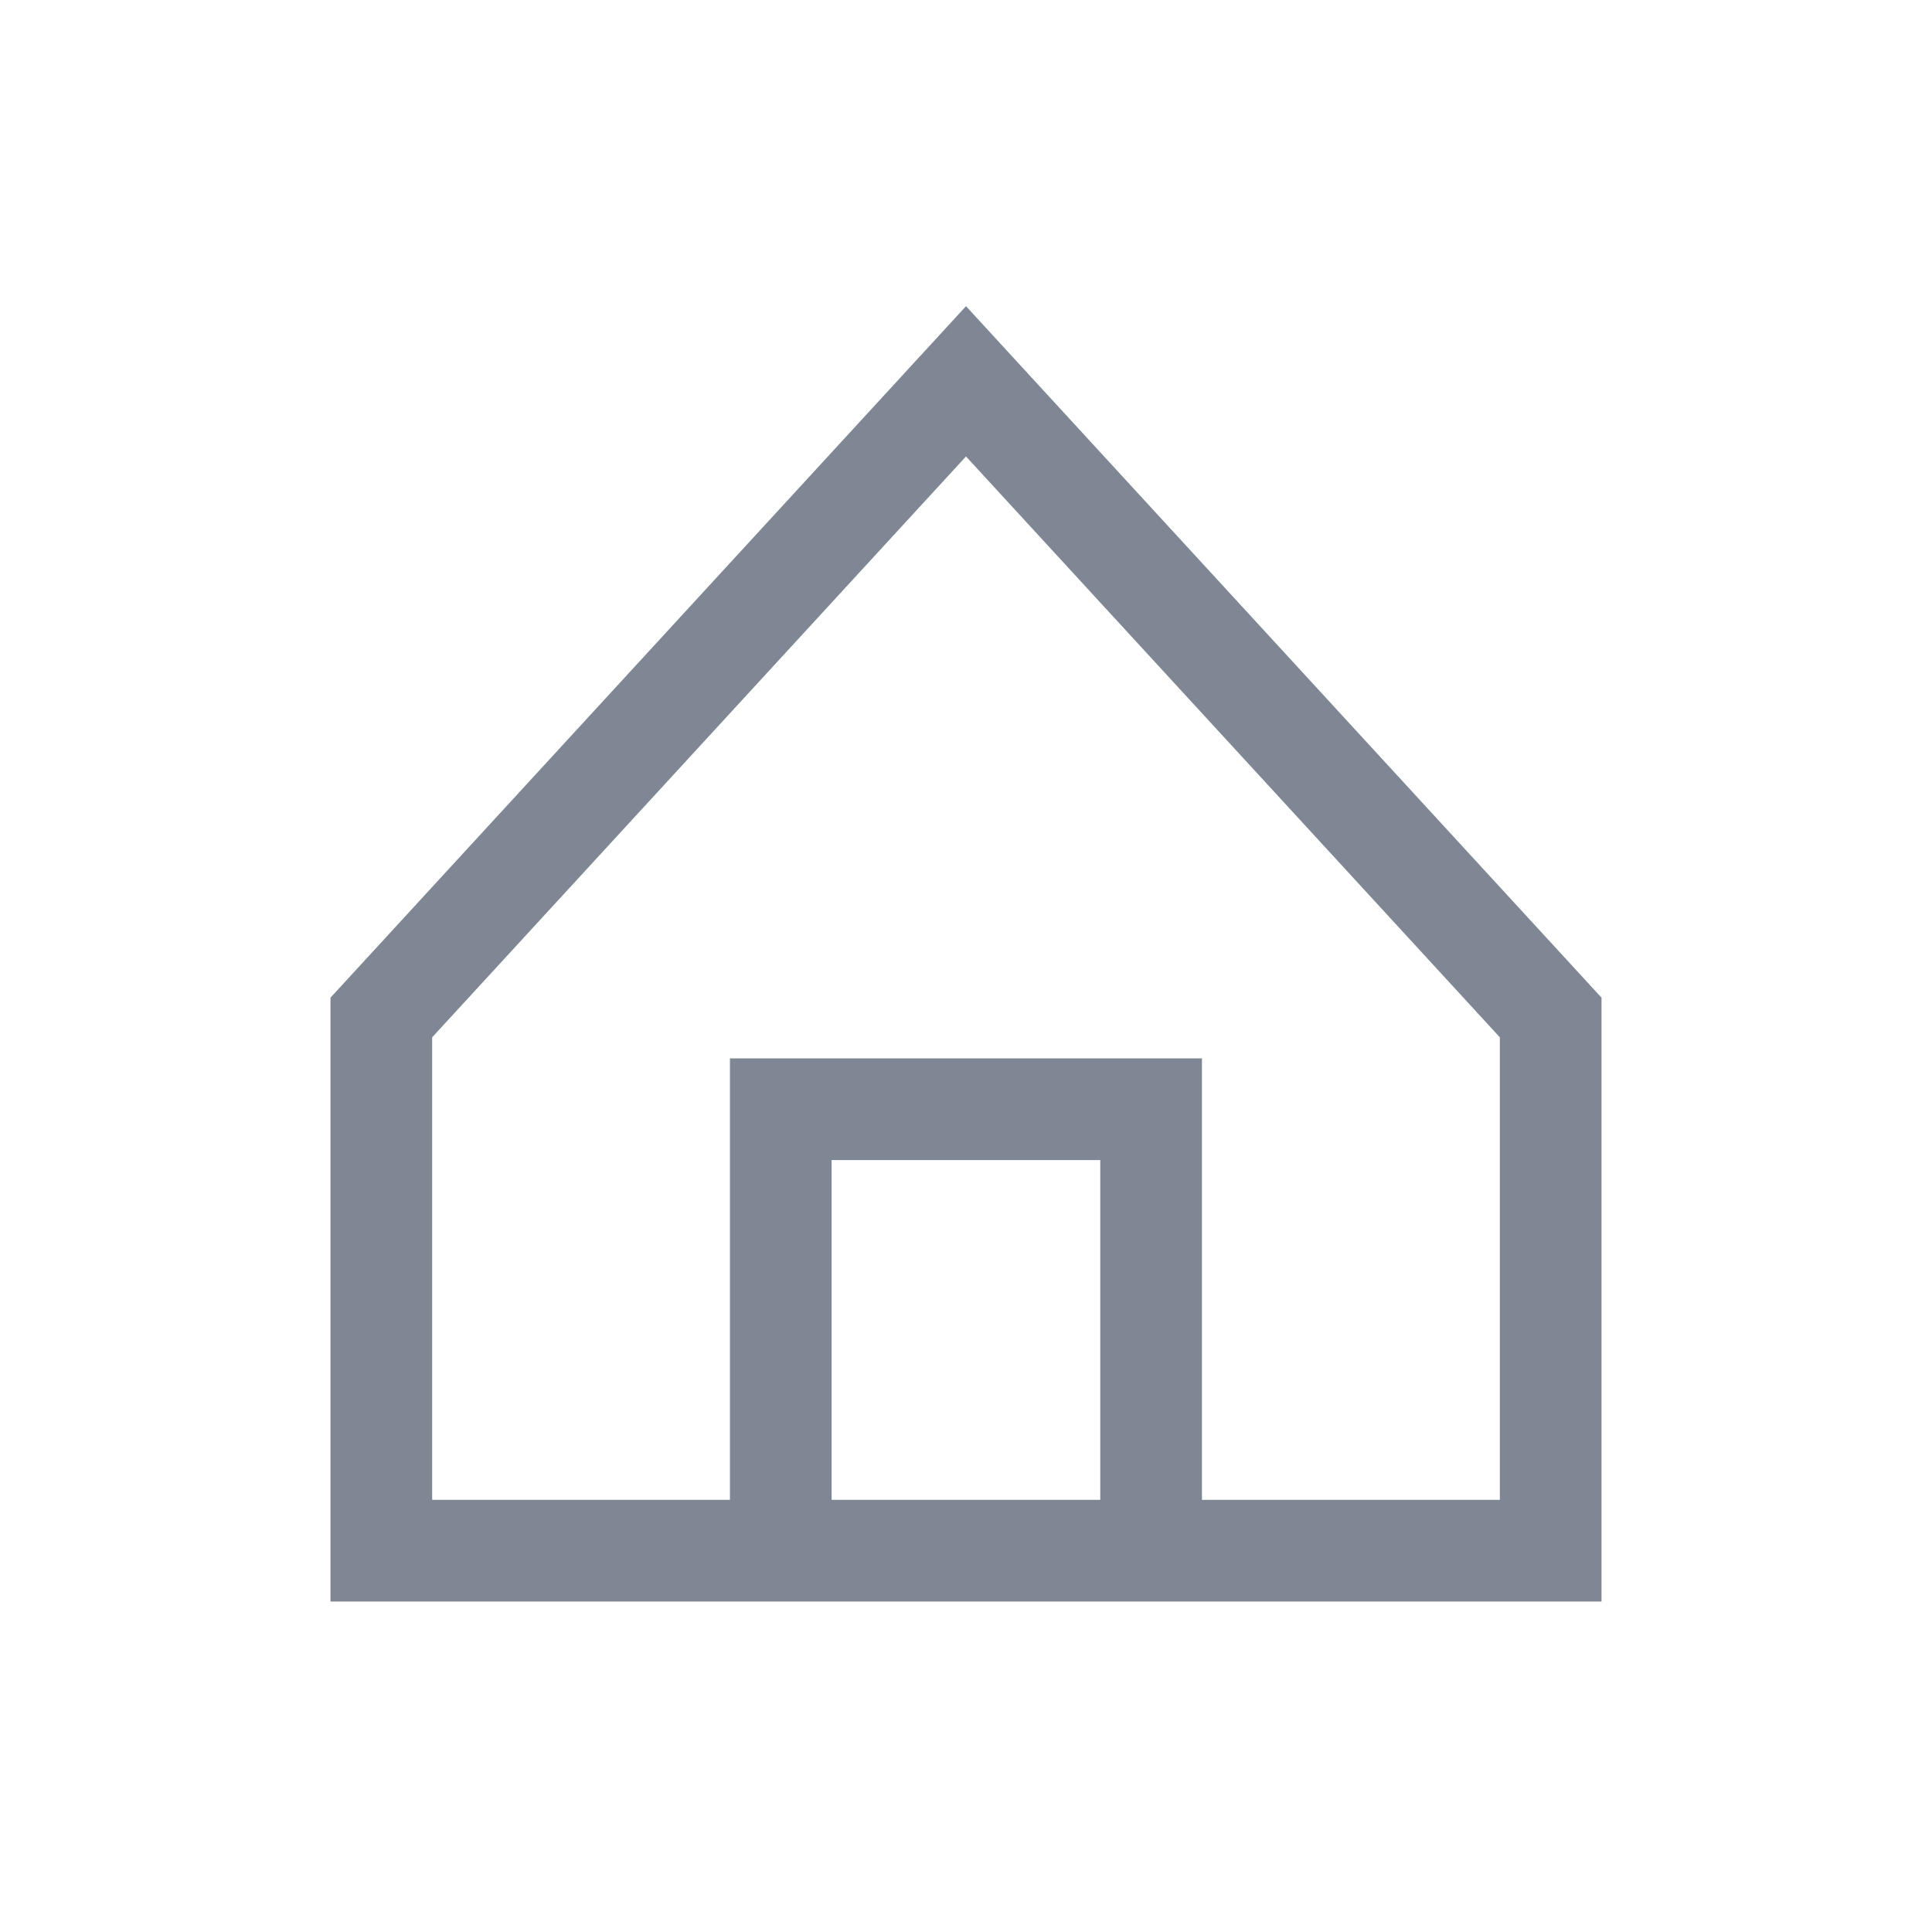
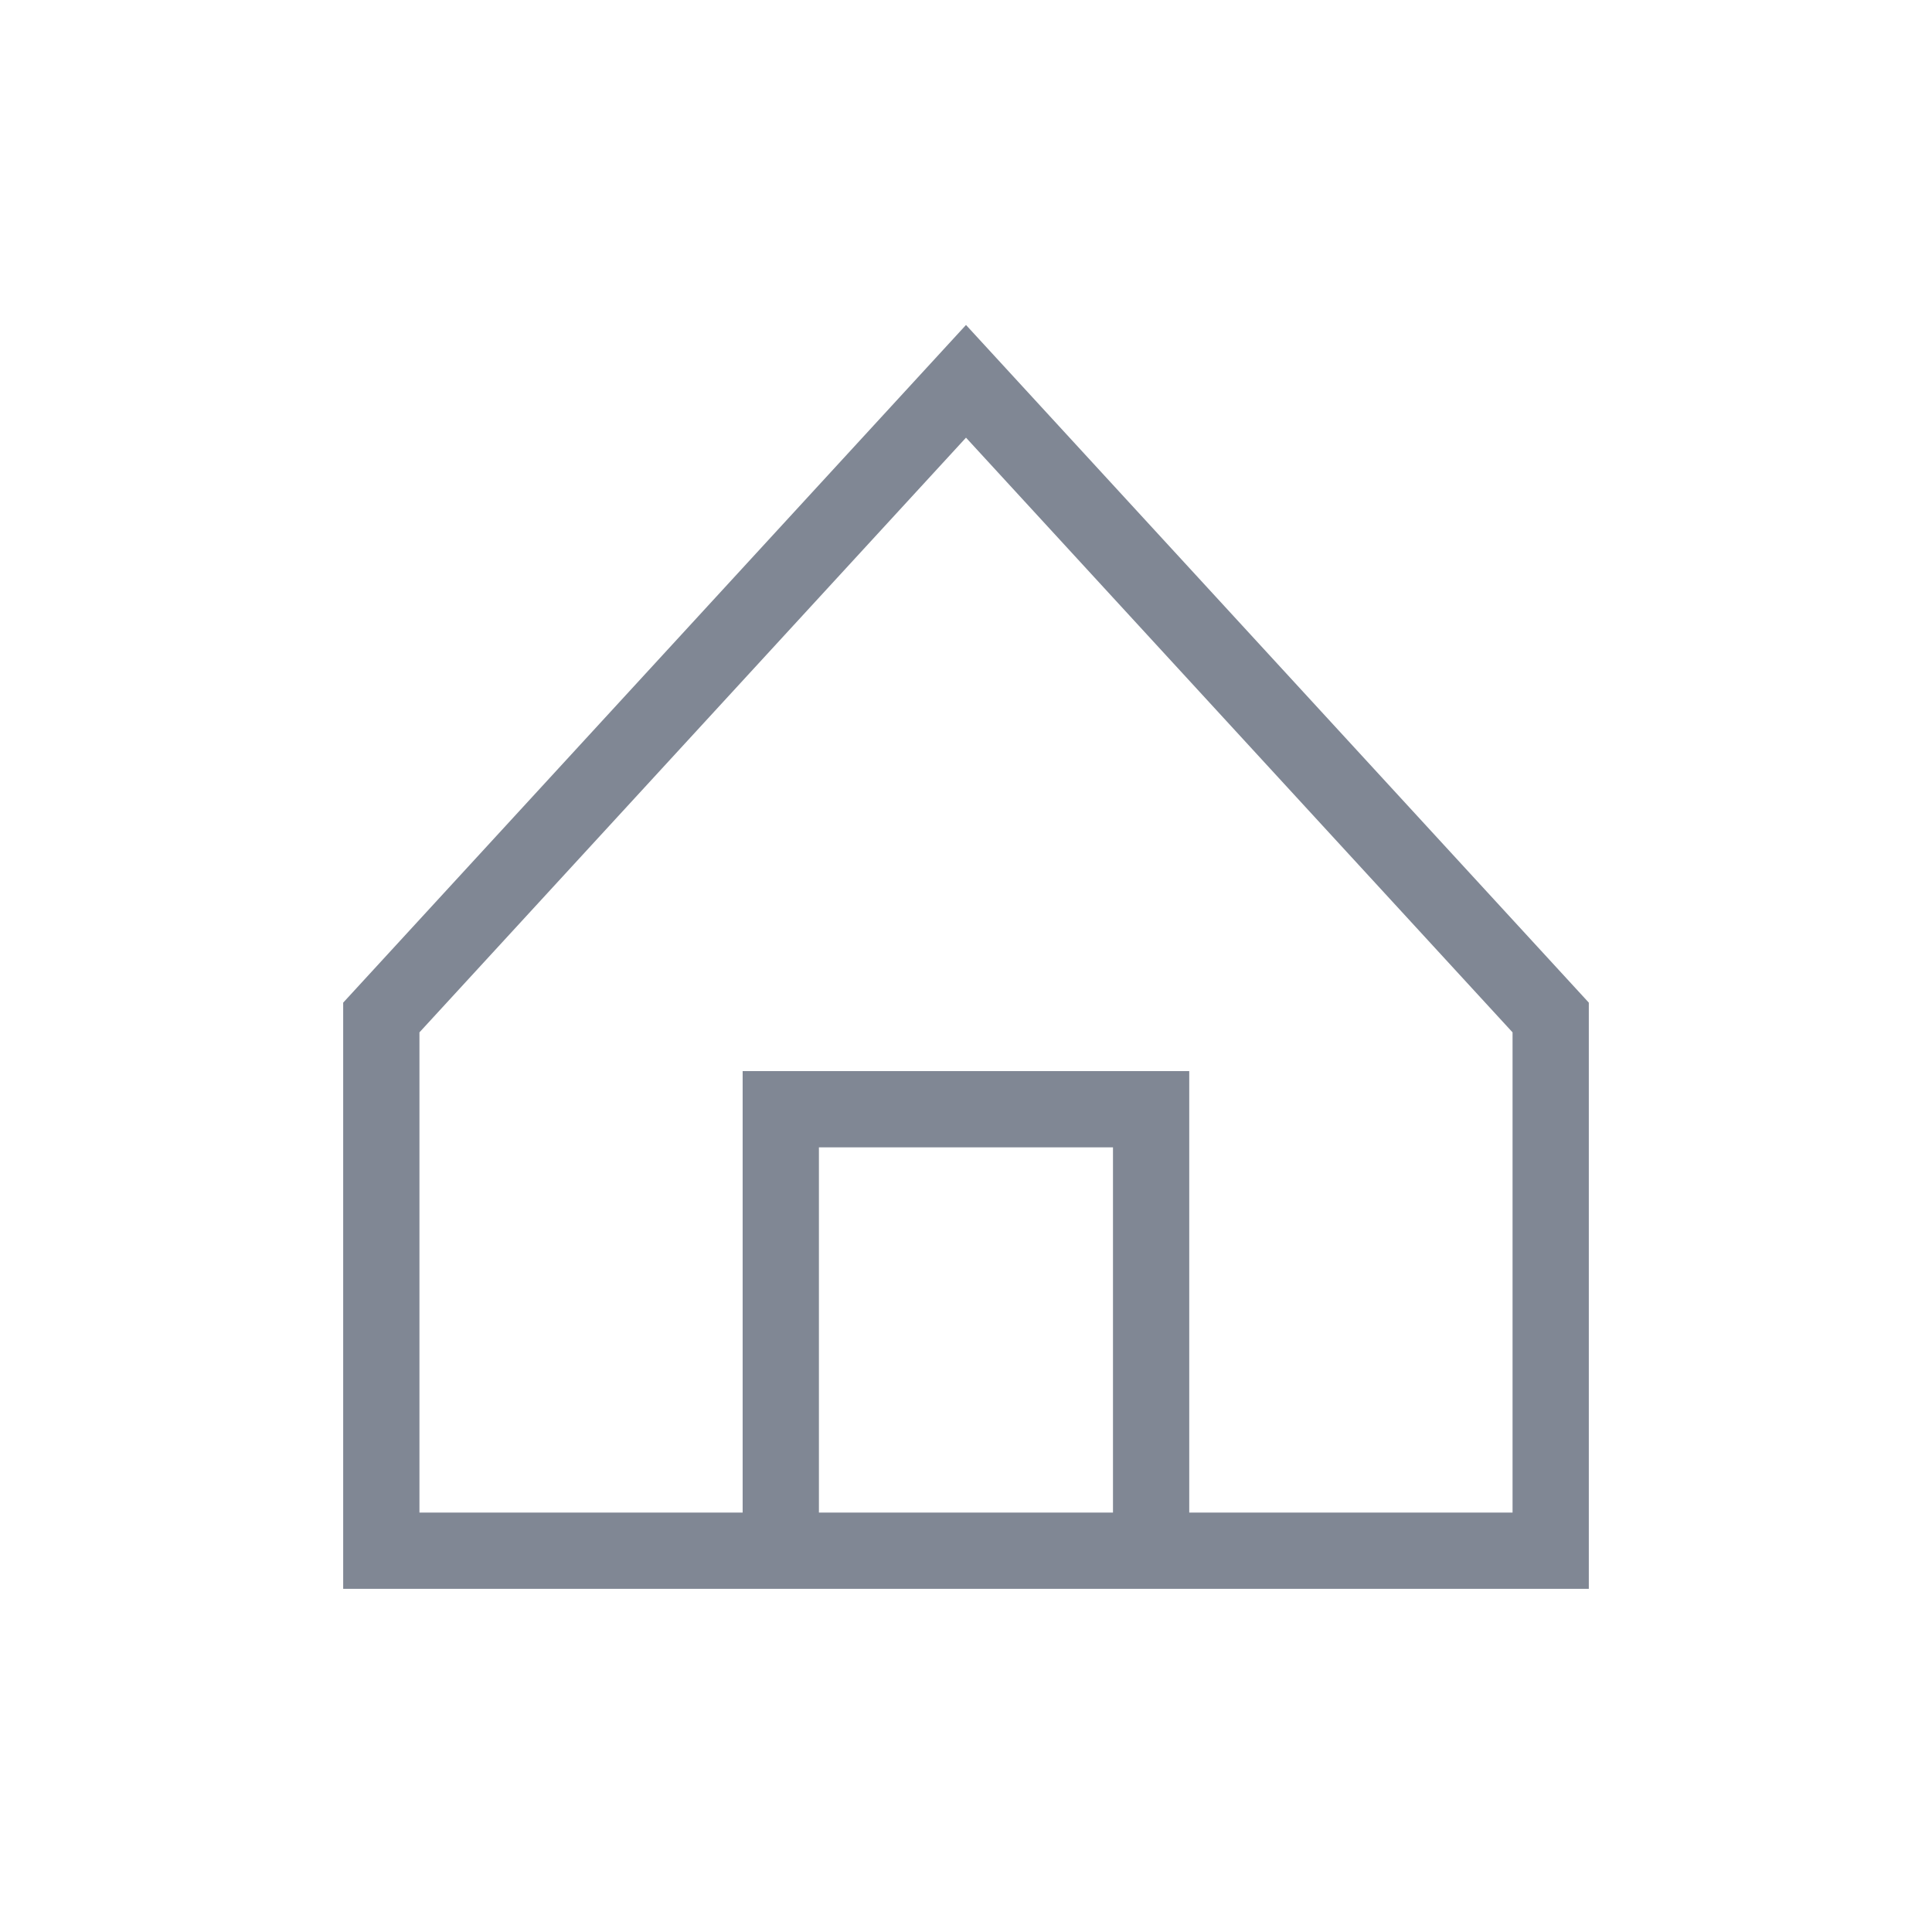
<svg xmlns="http://www.w3.org/2000/svg" width="38" height="38" viewBox="0 0 38 38" fill="none">
-   <path d="M15.357 30.472V21.817H22.641V30.472M19 7.5L7.5 20.013V30.5H30.5V20.013L19 7.5Z" stroke="#808794" stroke-width="2" stroke-miterlimit="10" />
+   <path d="M15.357 30.472V21.817H22.641V30.472M19 7.5L7.5 20.013V30.5H30.5V20.013L19 7.5Z" stroke="#808794" stroke-width="1.5" stroke-miterlimit="10" />
</svg>
